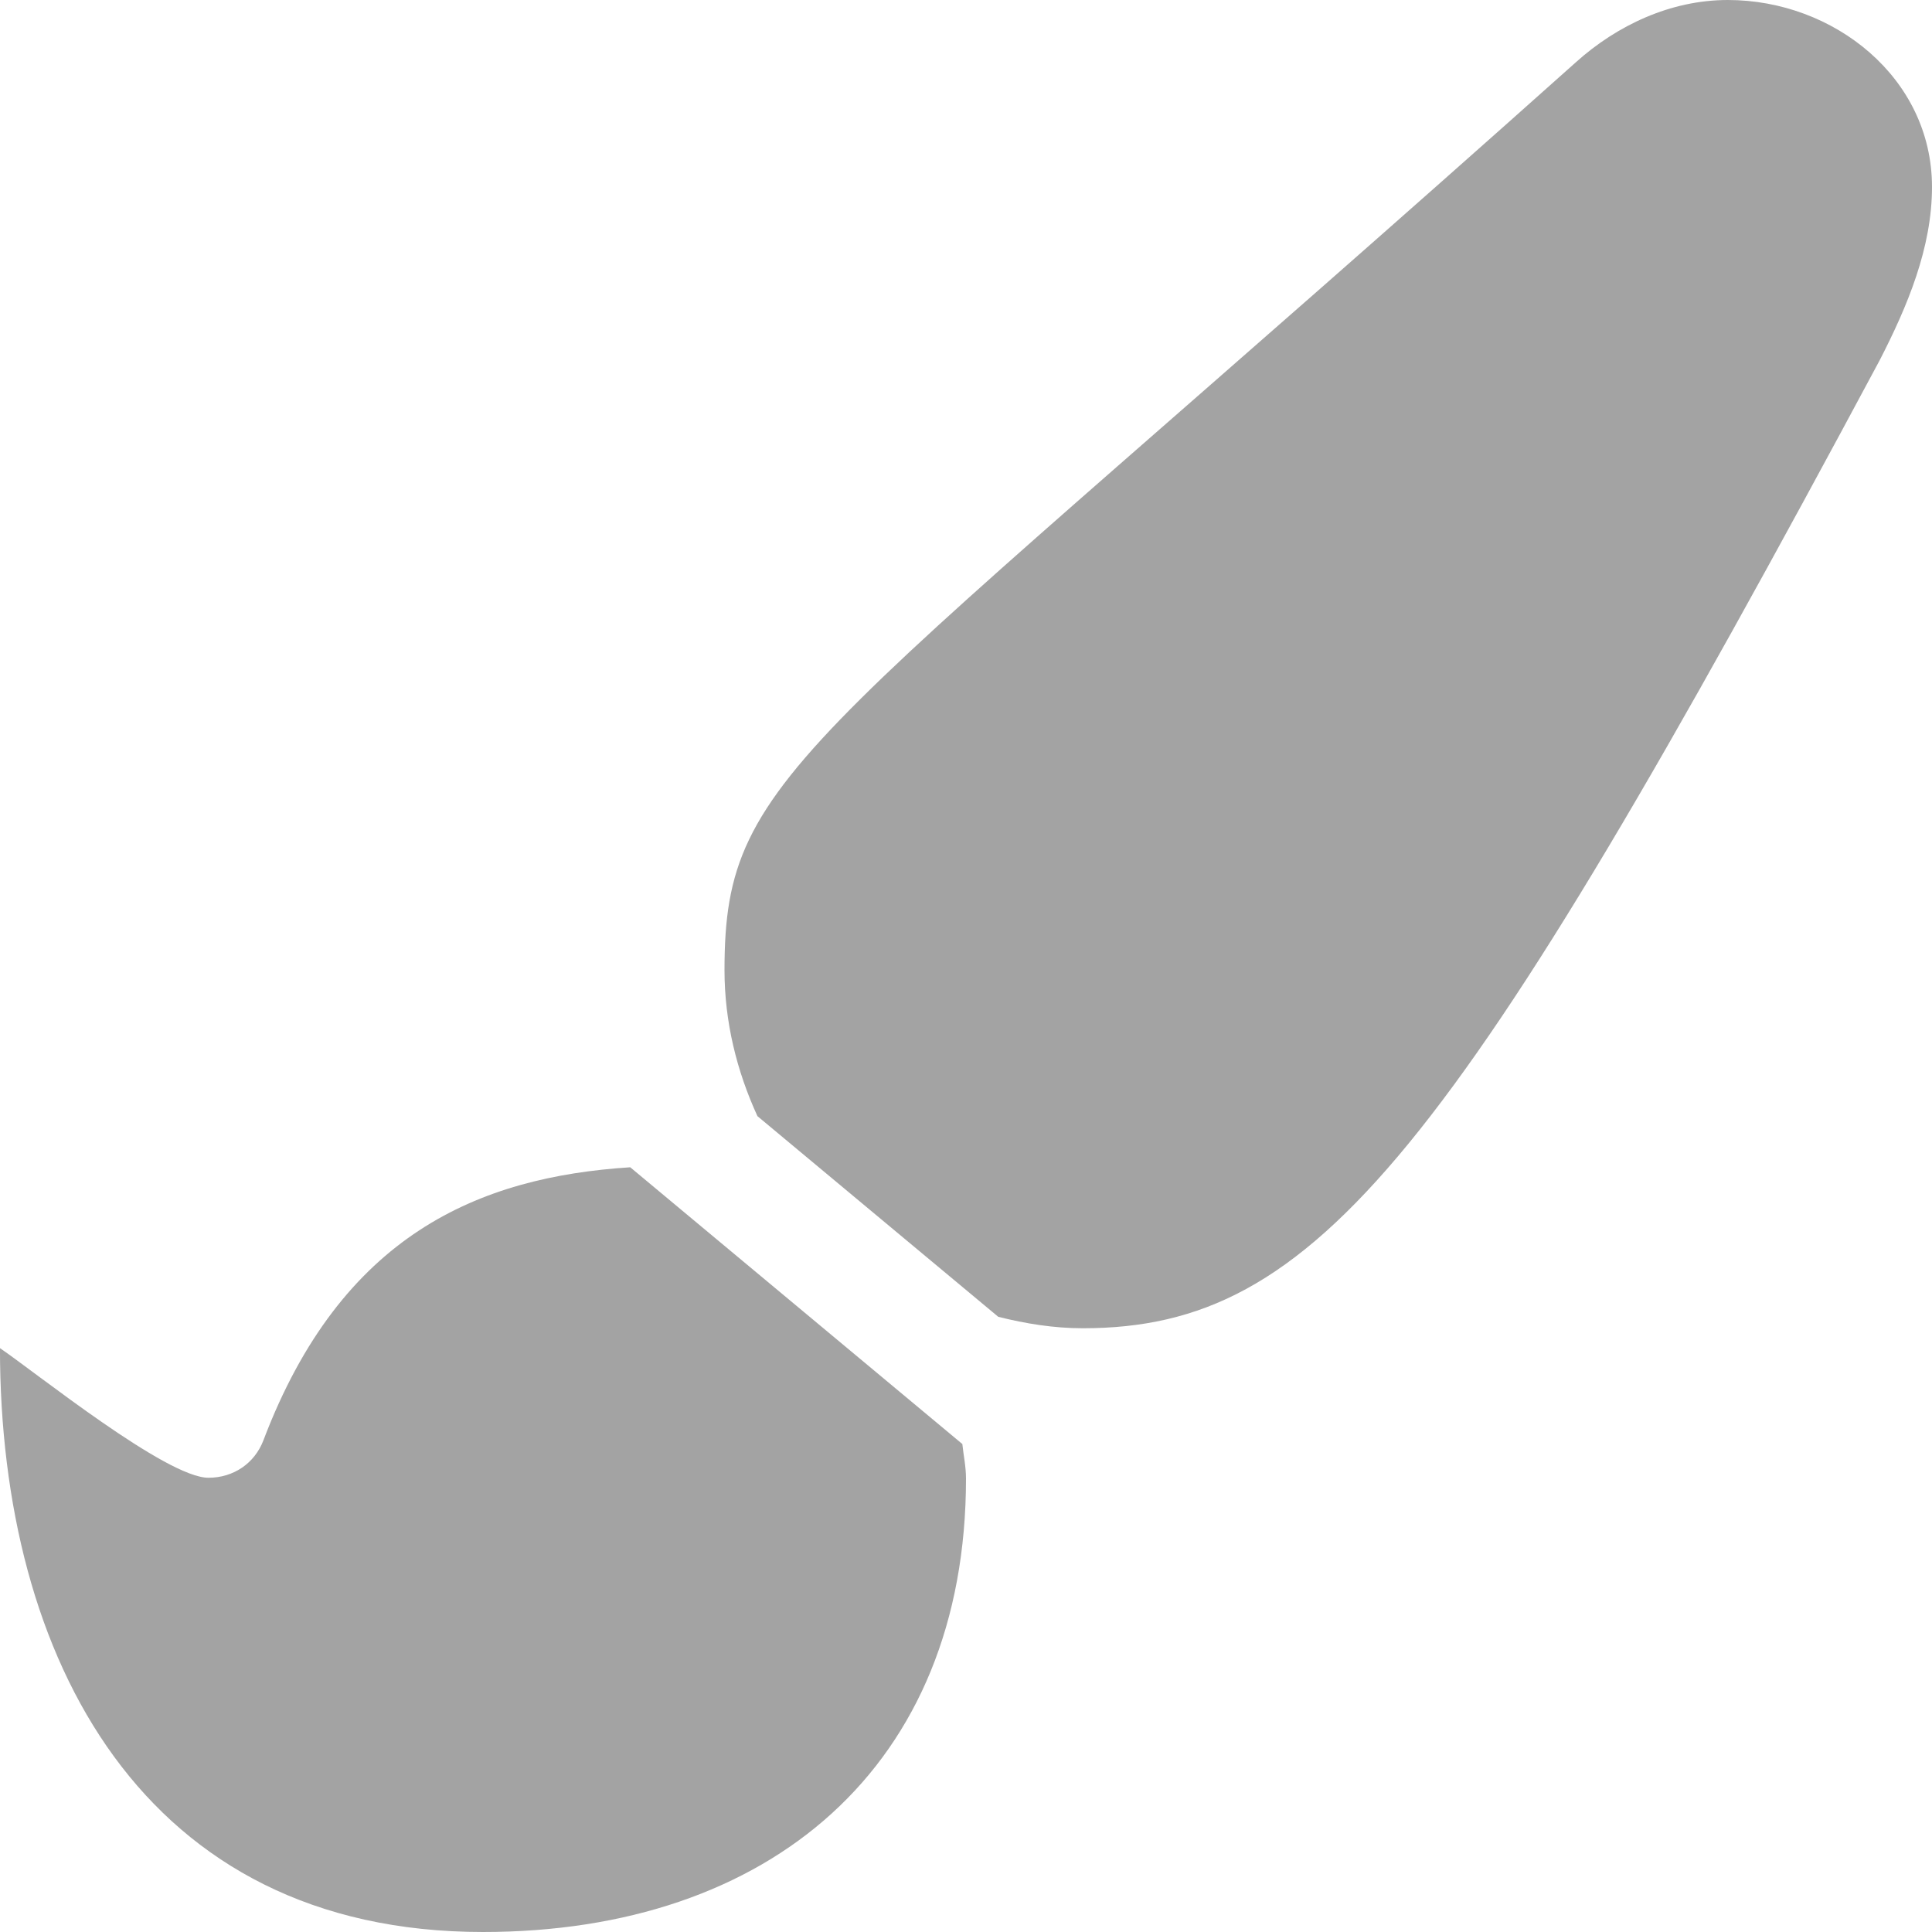
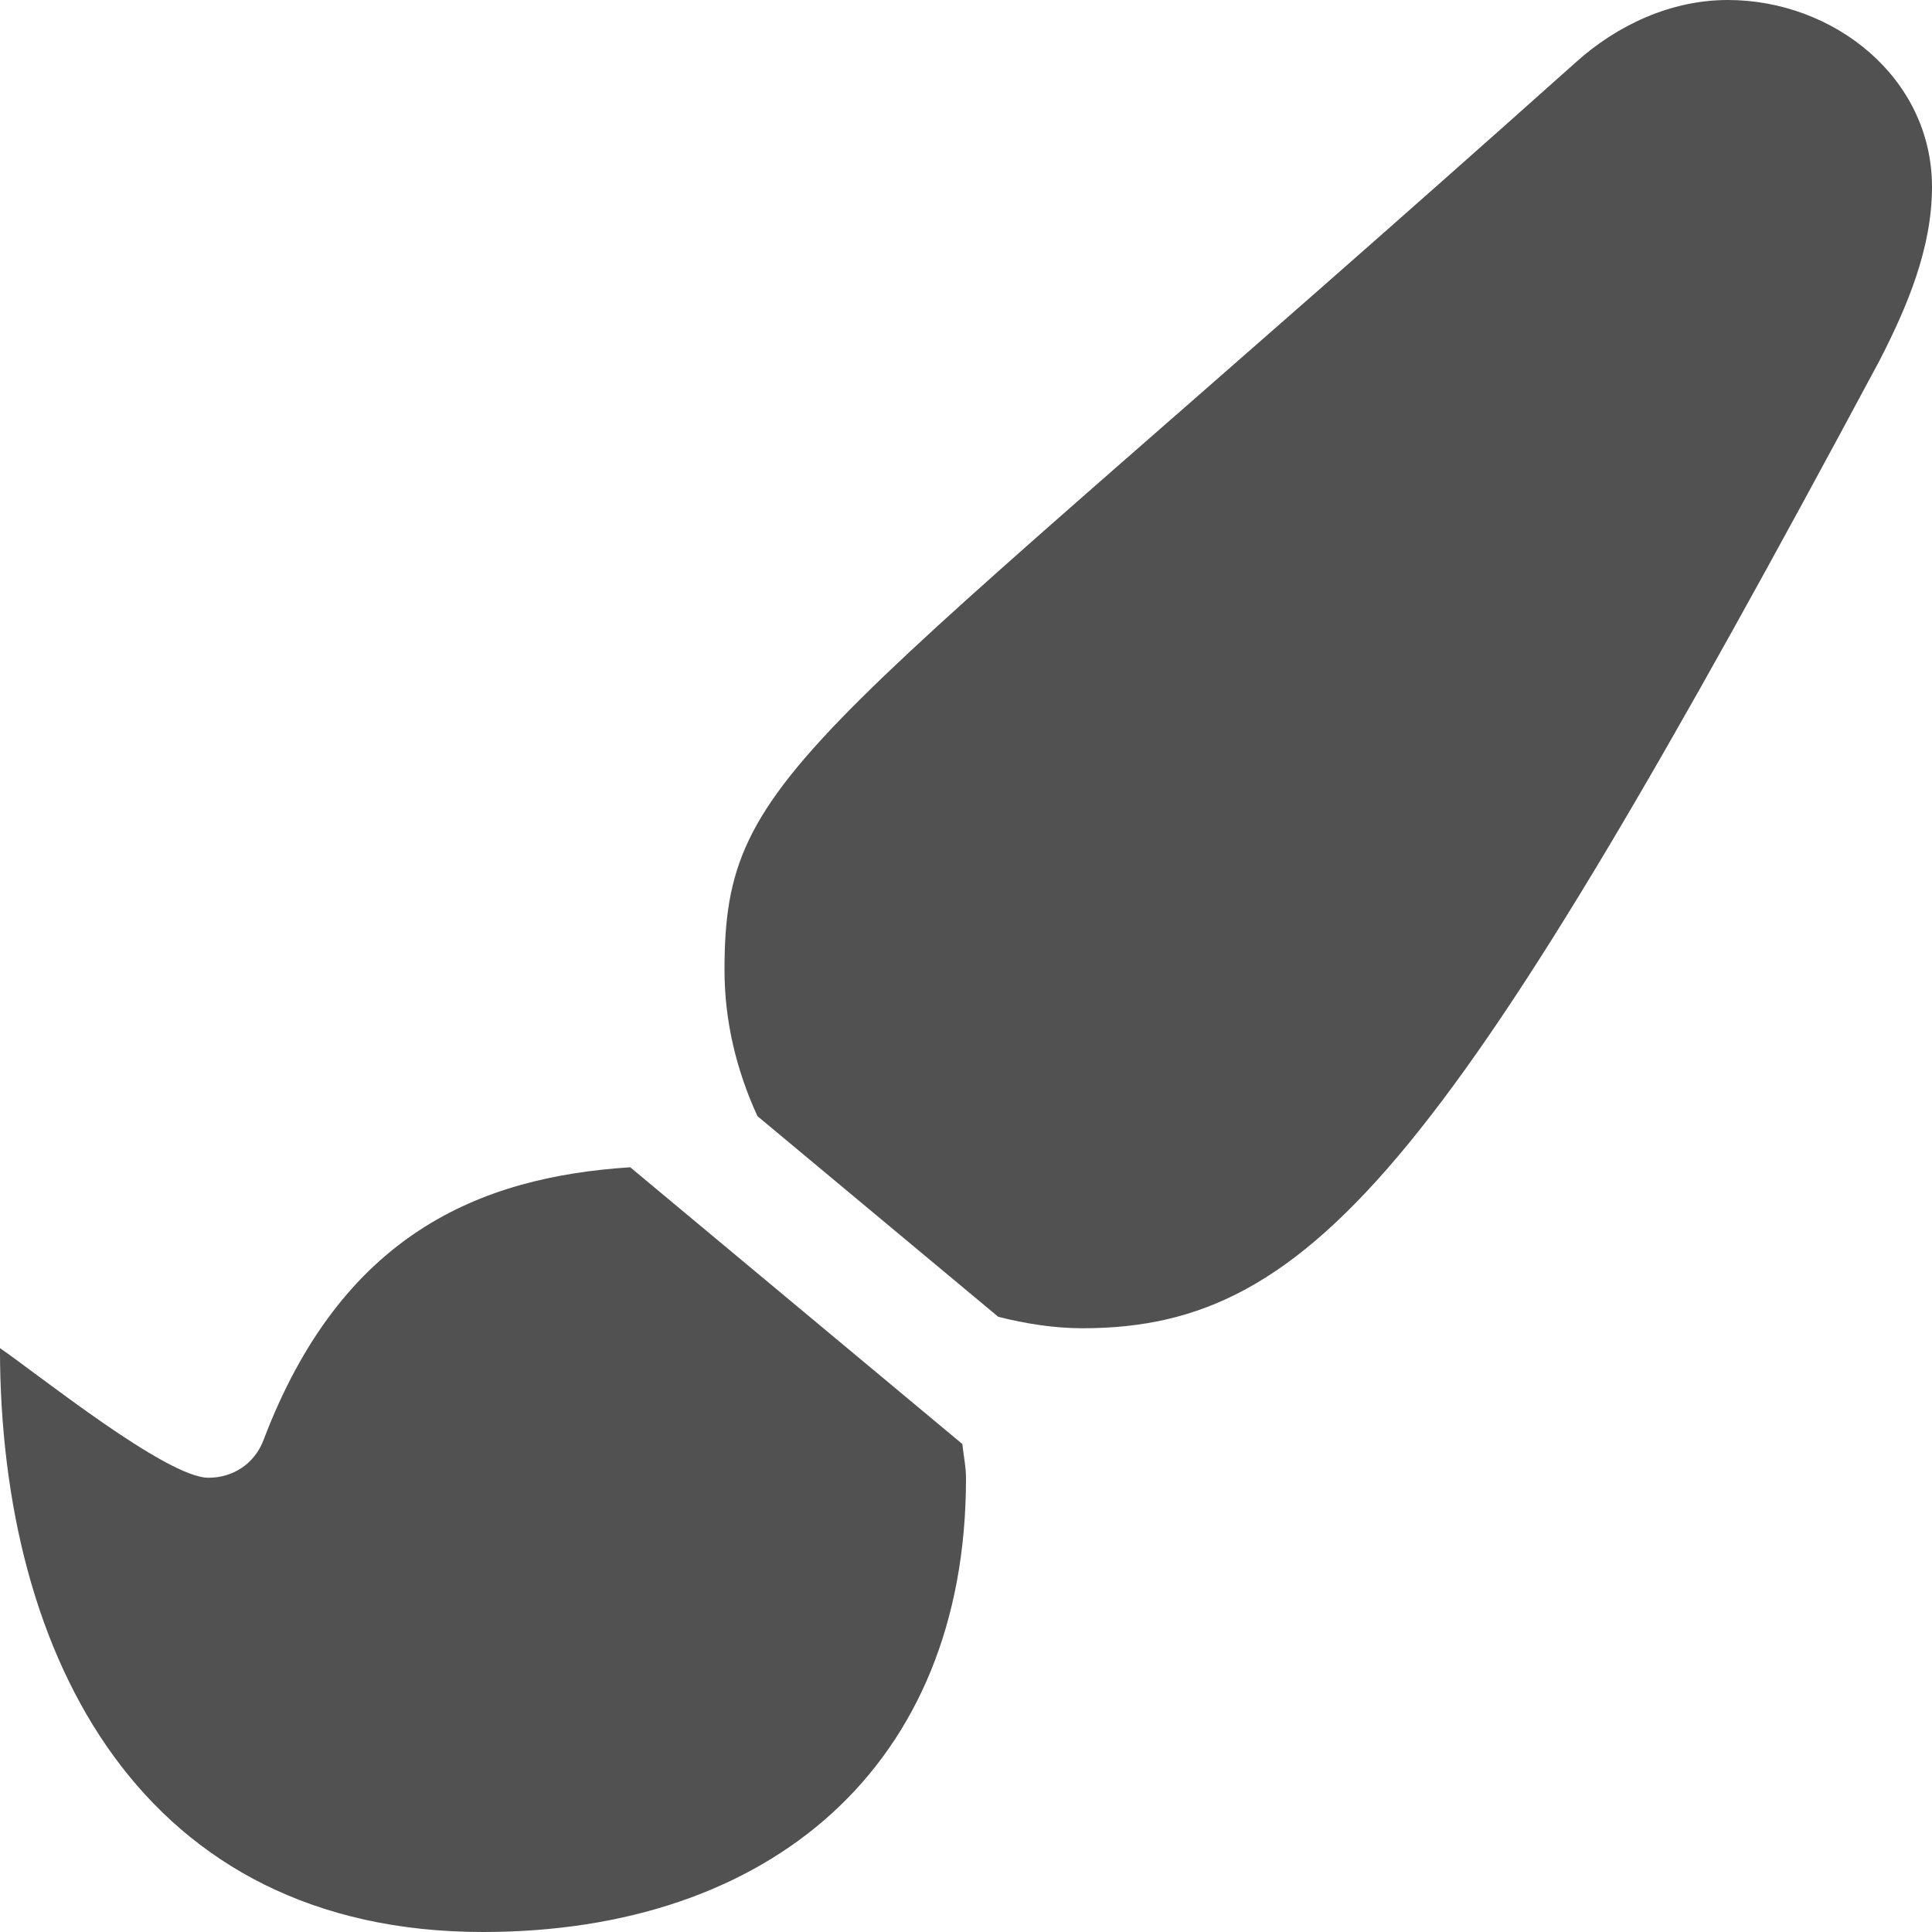
- <svg xmlns="http://www.w3.org/2000/svg" fill="#a3a3a3" viewBox="0 0 512 512">
+ <svg xmlns="http://www.w3.org/2000/svg" fill="#515151" viewBox="0 0 512 512">
  <path d="M167.02 309.34c-40.12 2.58-76.53 17.86-97.19 72.3-2.35 6.21-8 9.98-14.59 9.98-11.11 0-45.46-27.67-55.25-34.35C0 439.62 37.93 512 128 512c75.86 0 128-43.77 128-120.19 0-3.11-.65-6.08-.97-9.13l-88.01-73.34zM457.89 0c-15.16 0-29.37 6.71-40.21 16.45C213.27 199.05 192 203.34 192 257.09c0 13.7 3.25 26.76 8.73 38.7l63.82 53.18c7.21 1.8 14.64 3.03 22.39 3.03 62.11 0 98.11-45.47 211.16-256.46 7.38-14.35 13.9-29.85 13.9-45.99C512 20.64 486 0 457.89 0z" />
</svg>
